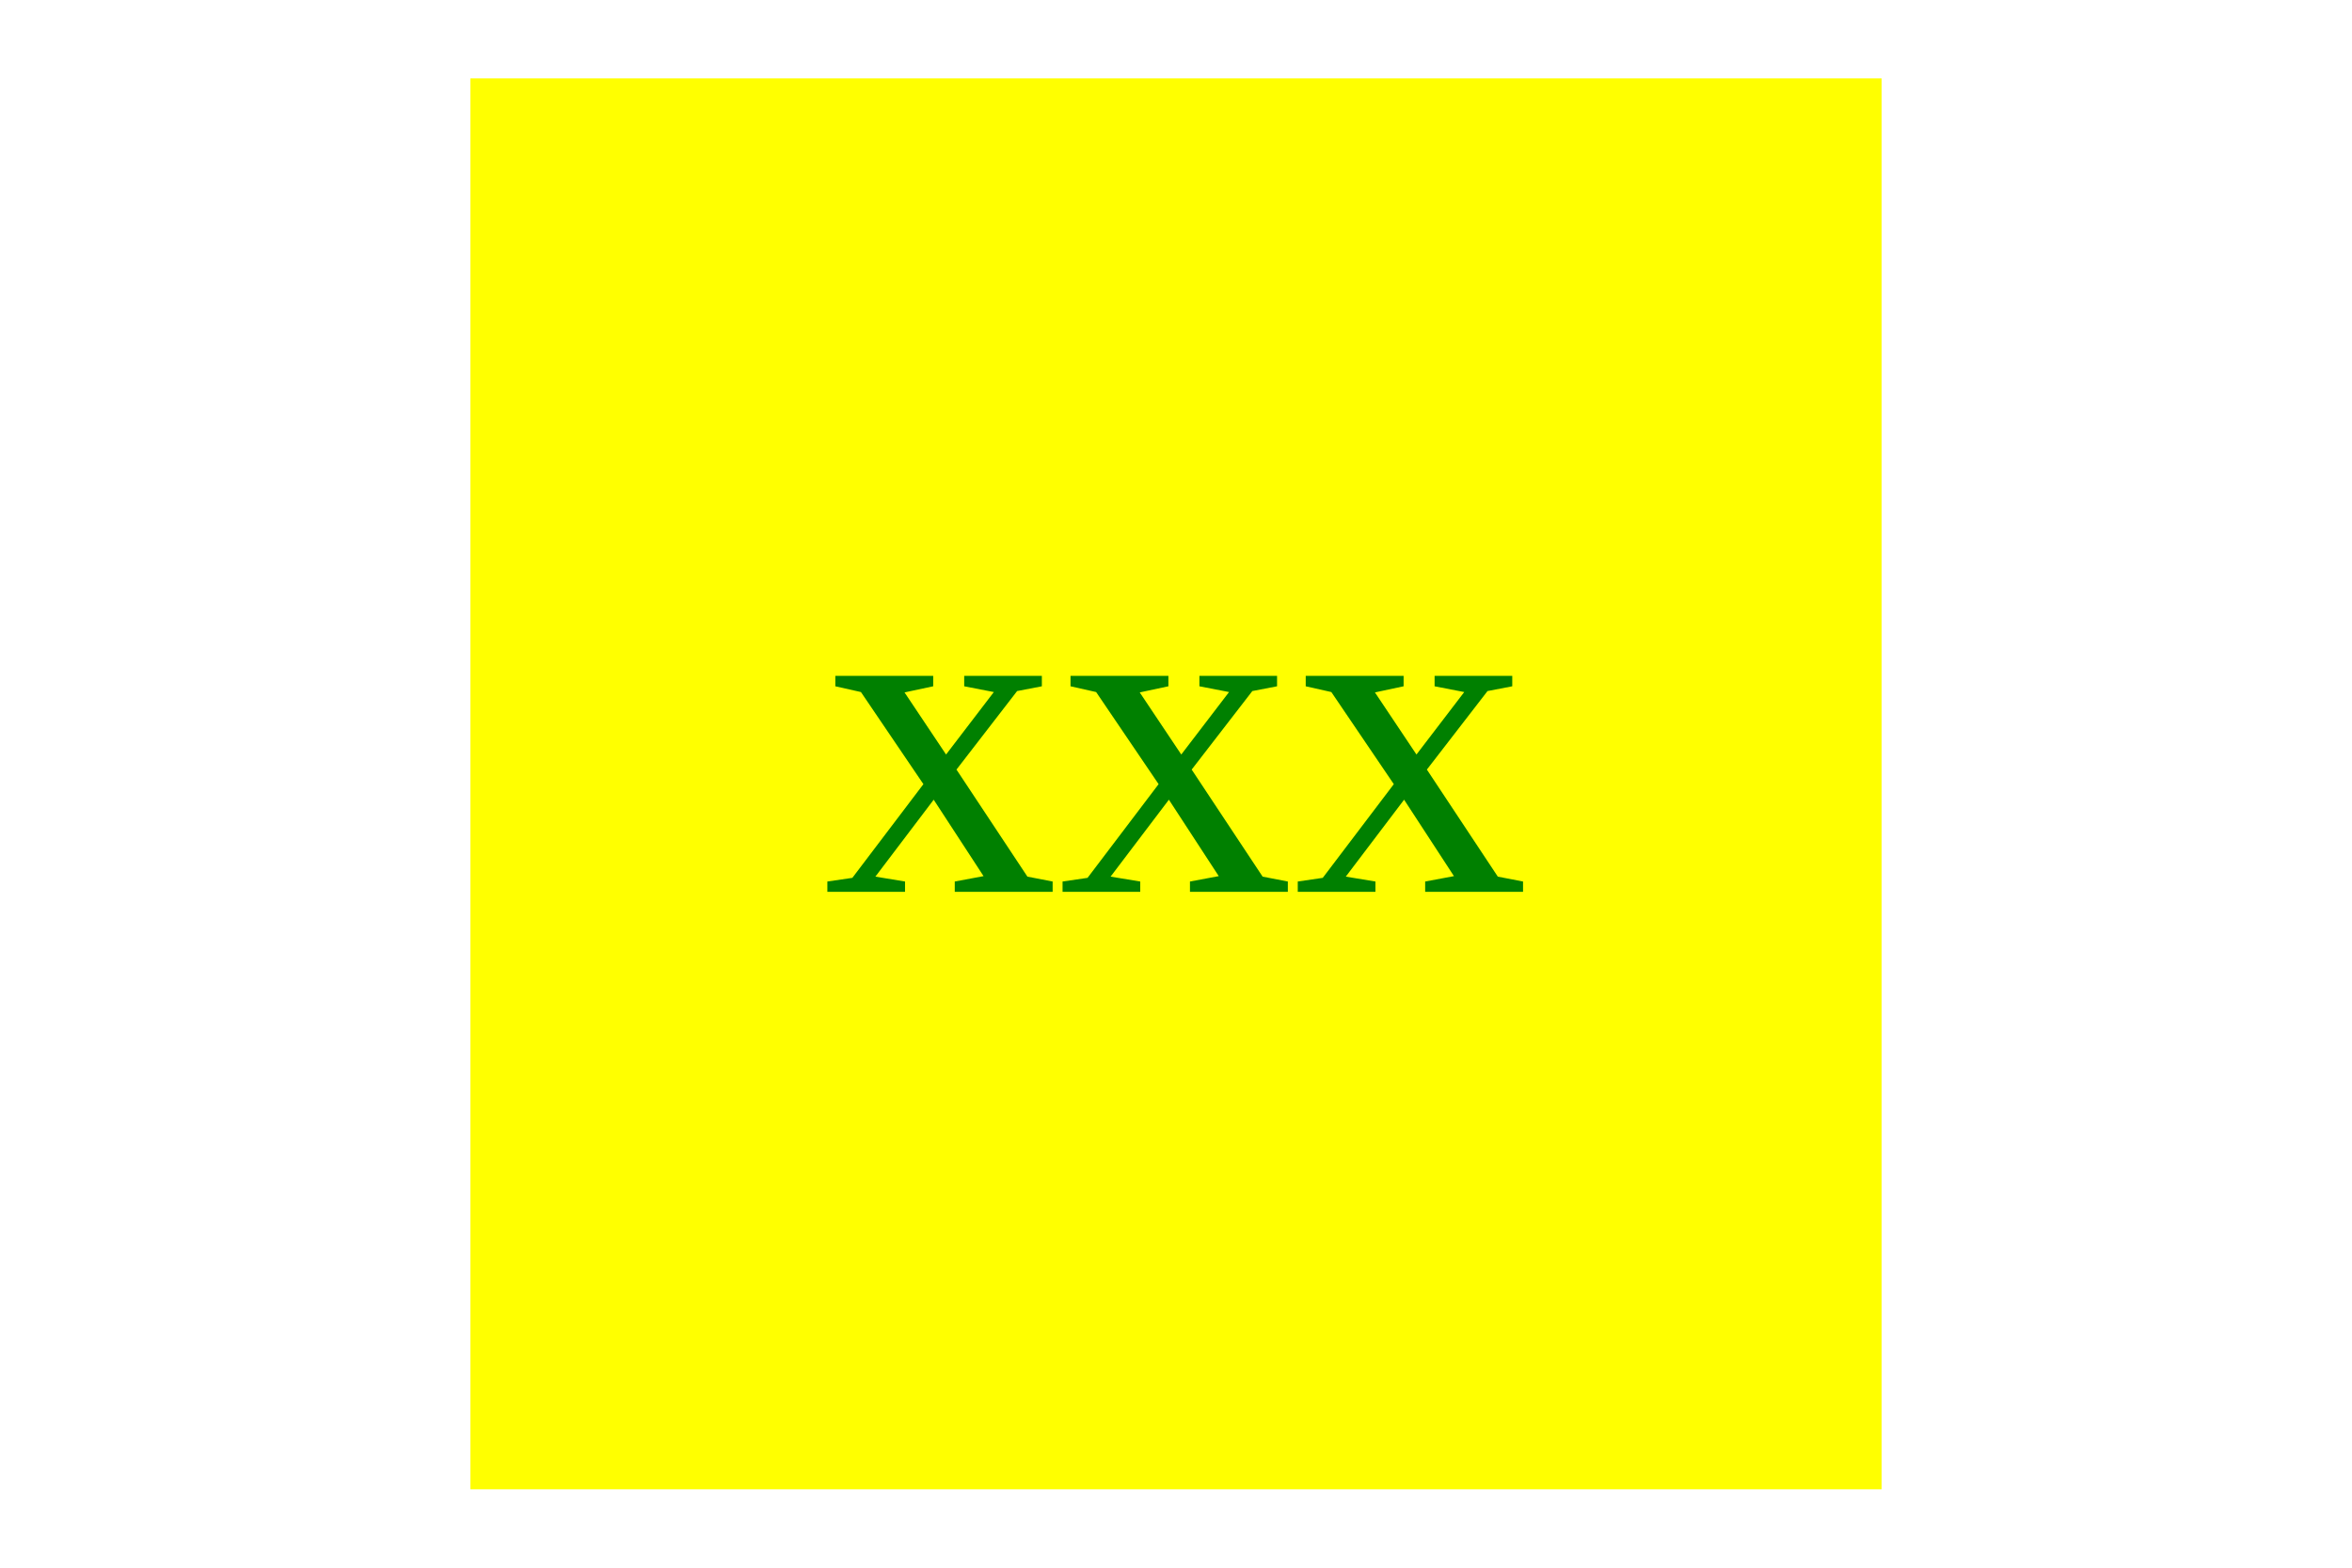
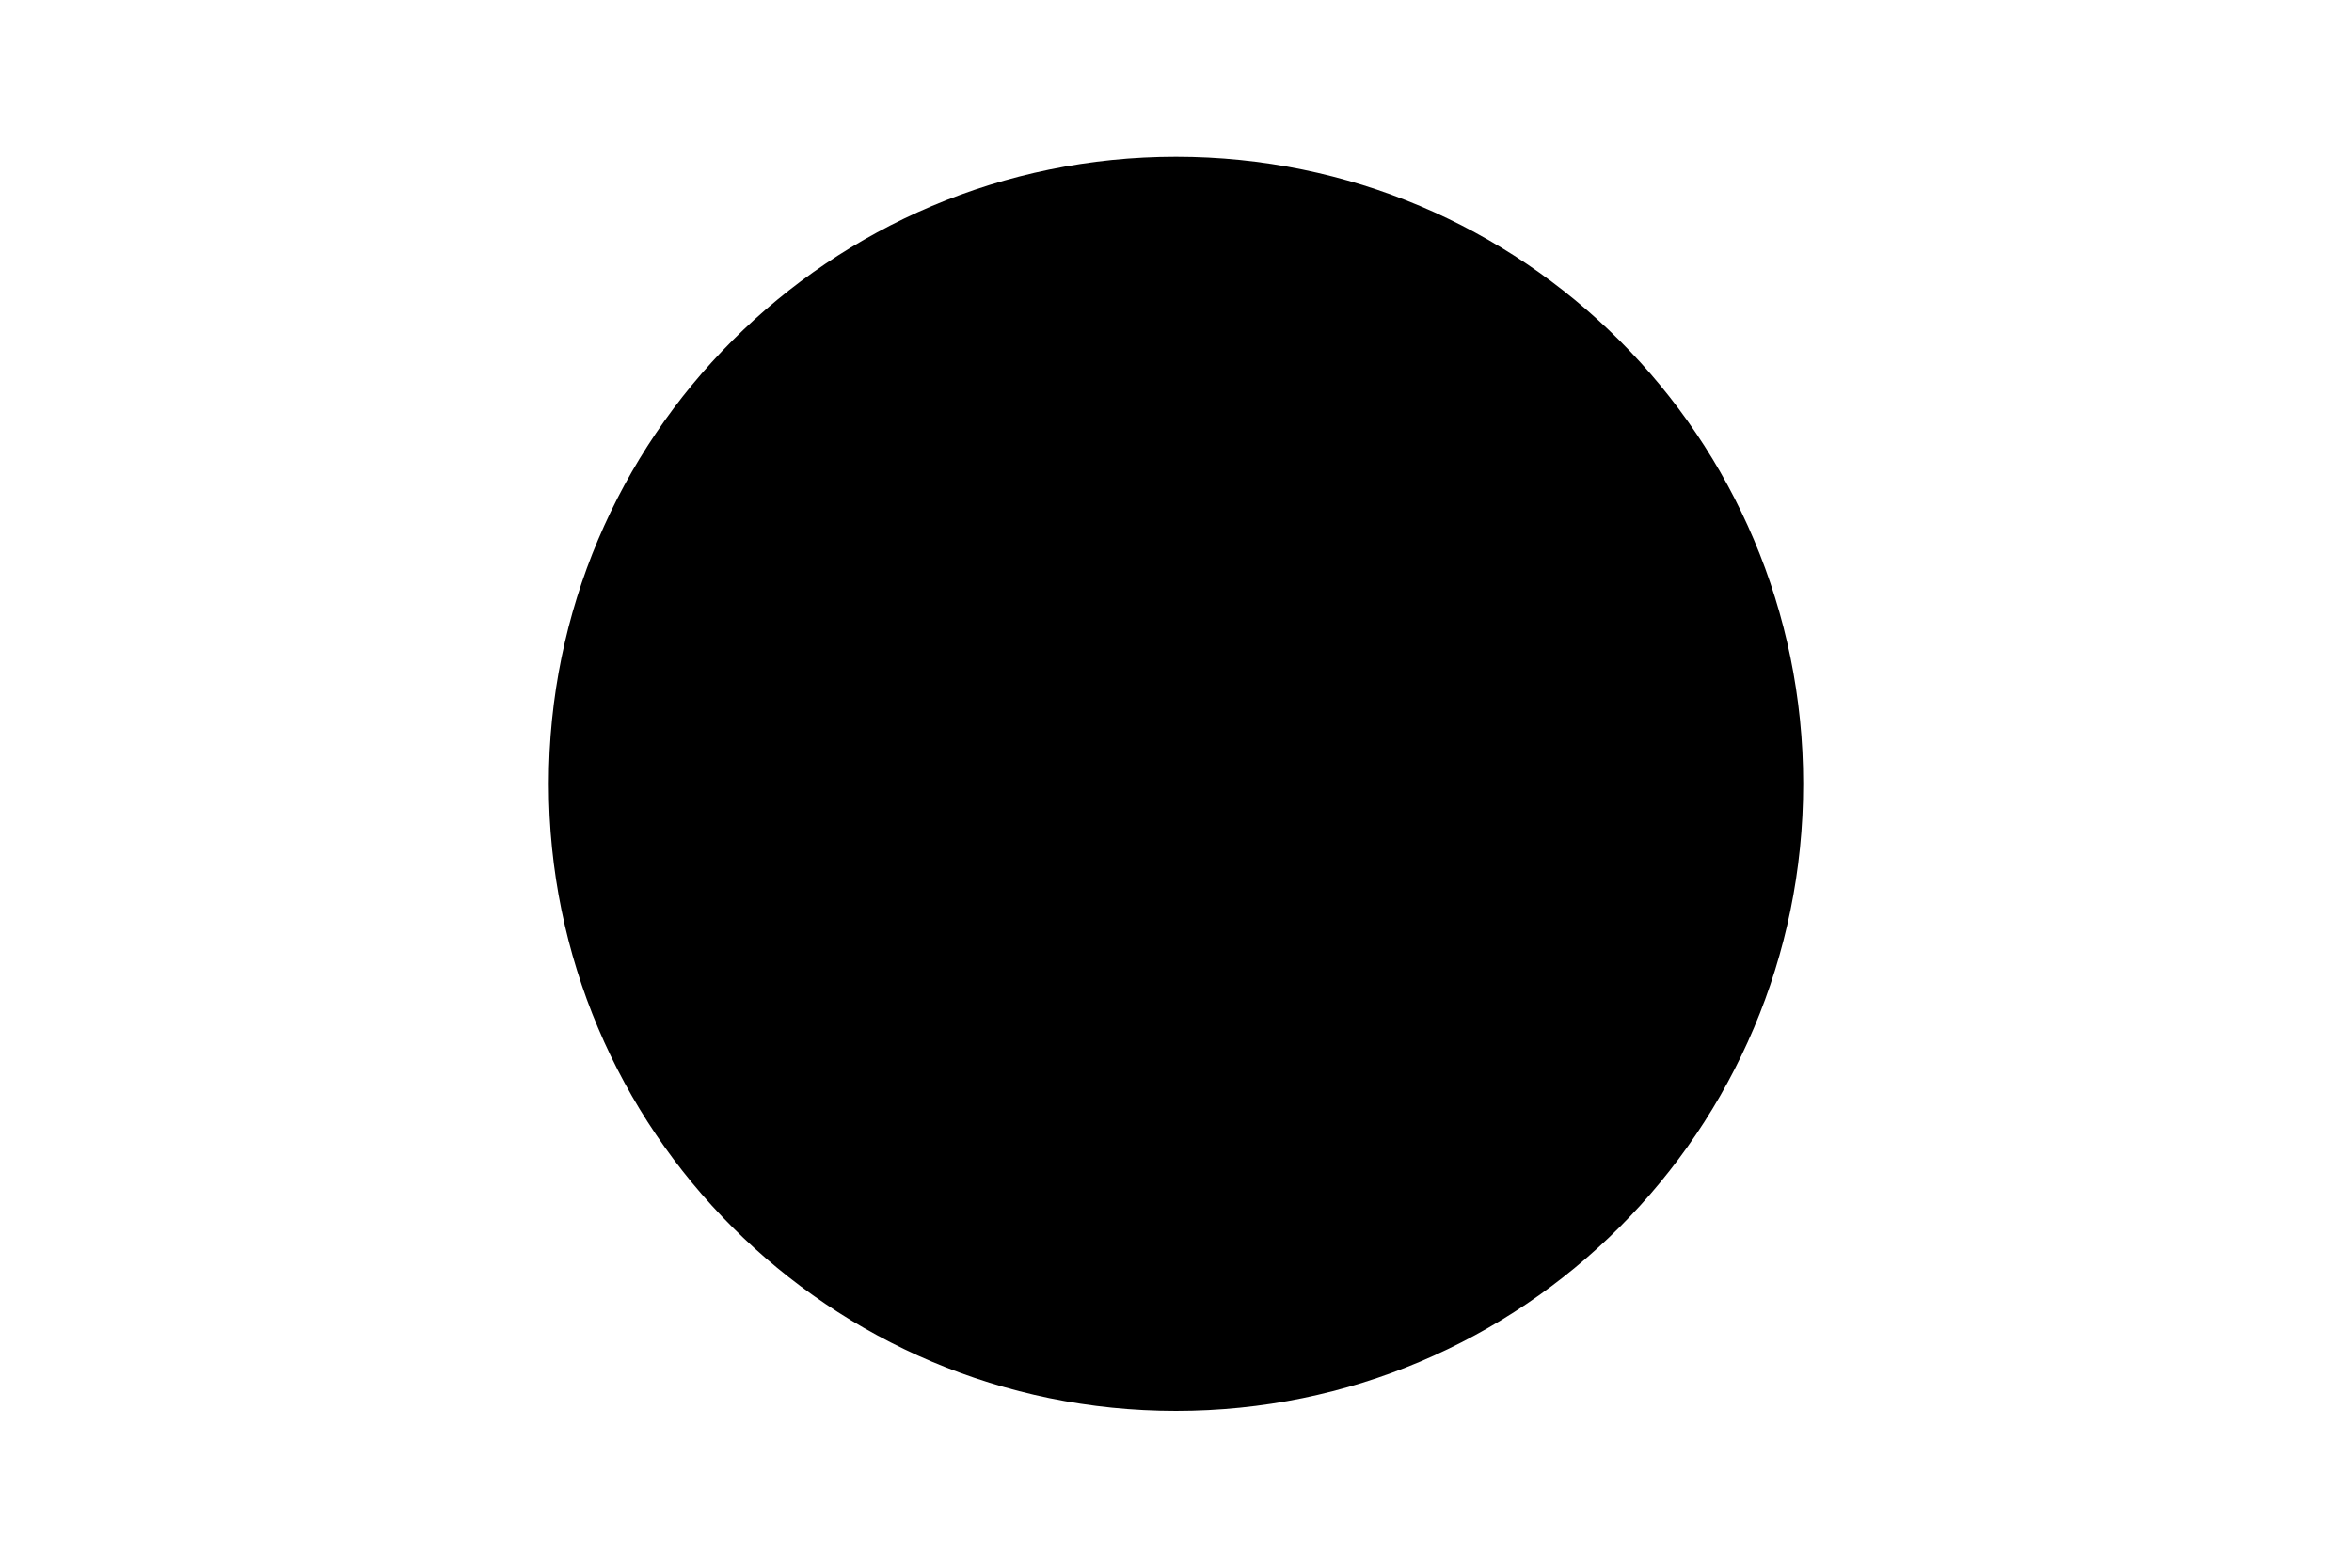
<svg xmlns="http://www.w3.org/2000/svg" width="300" height="200" viewBox="0 0 300 200">
  <g transform="translate(150 100)">
-     <rect x="-90" y="-90" width="180" height="180" fill="yellow" />
-     <text x="0" y="0" dominant-baseline="middle" text-anchor="middle" fill="green" font-size="60">xxx</text>
+     <circle cx="0" cy="0" r="80" fill="fd" />
+     <text x="0" y="0" dominant-baseline="middle" text-anchor="middle" fill="fdsfsd" font-size="80" style="font-family: Papyrus;">fds</text>
  </g>
</svg>
